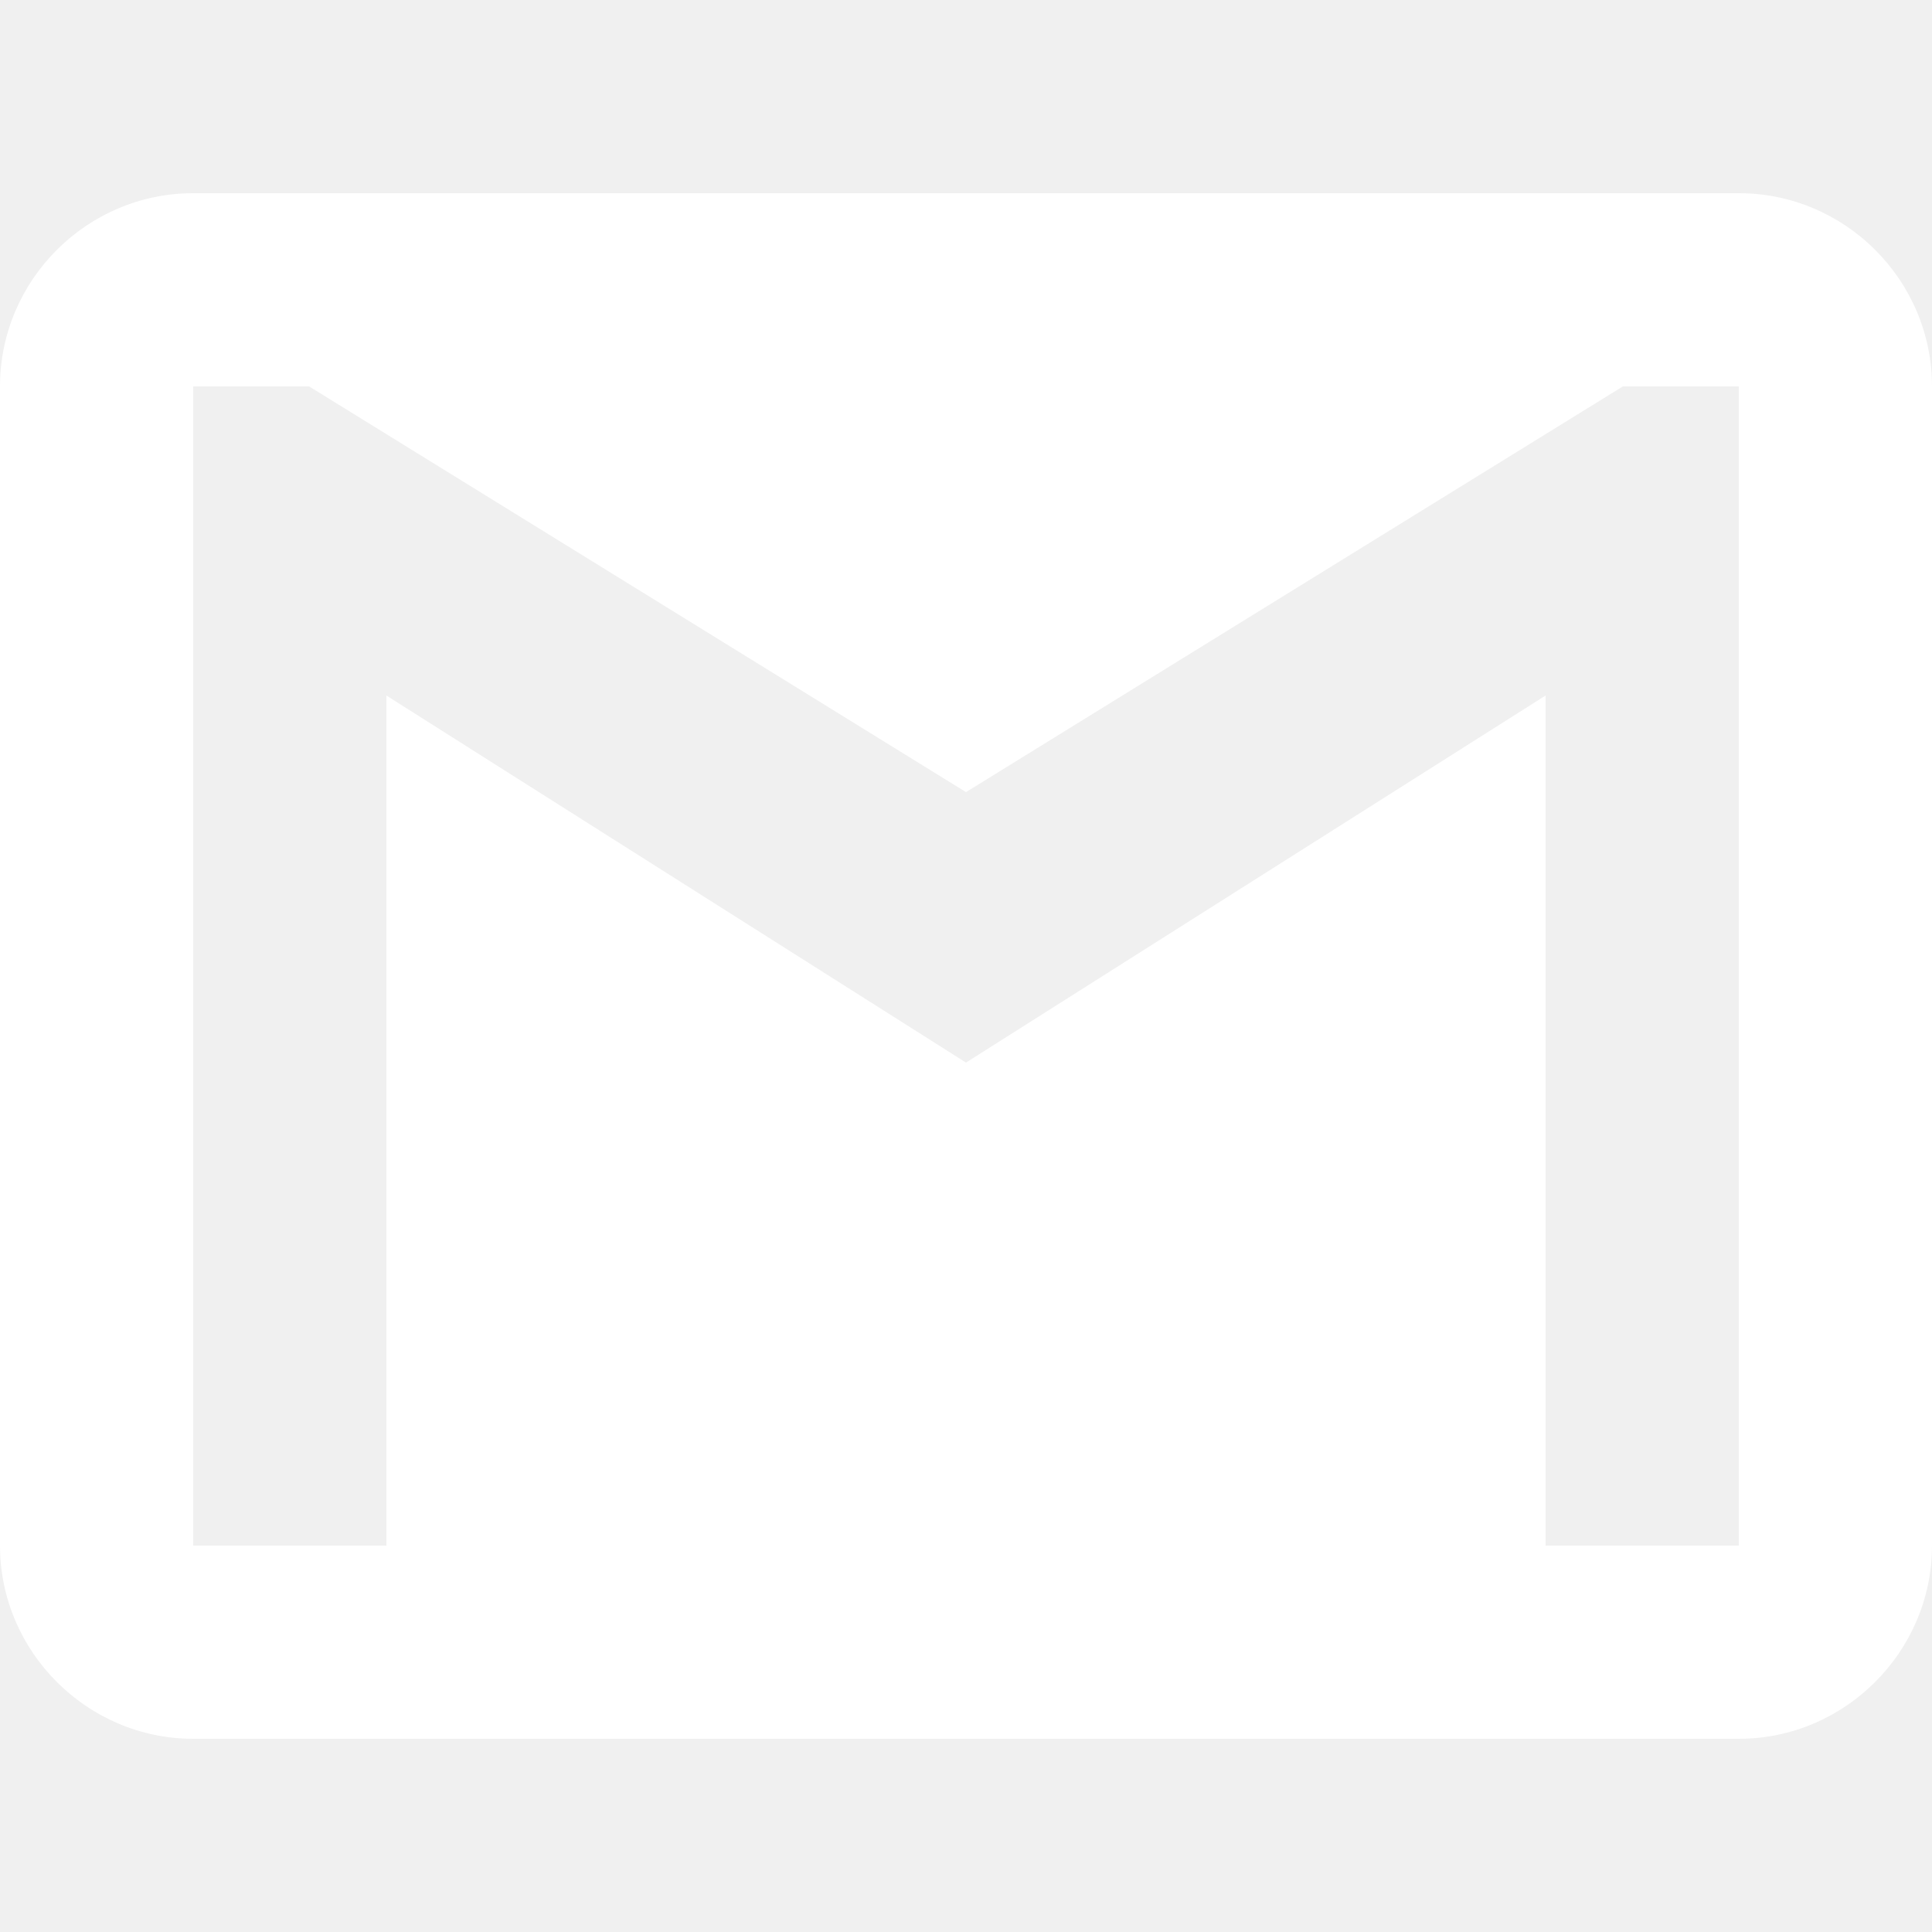
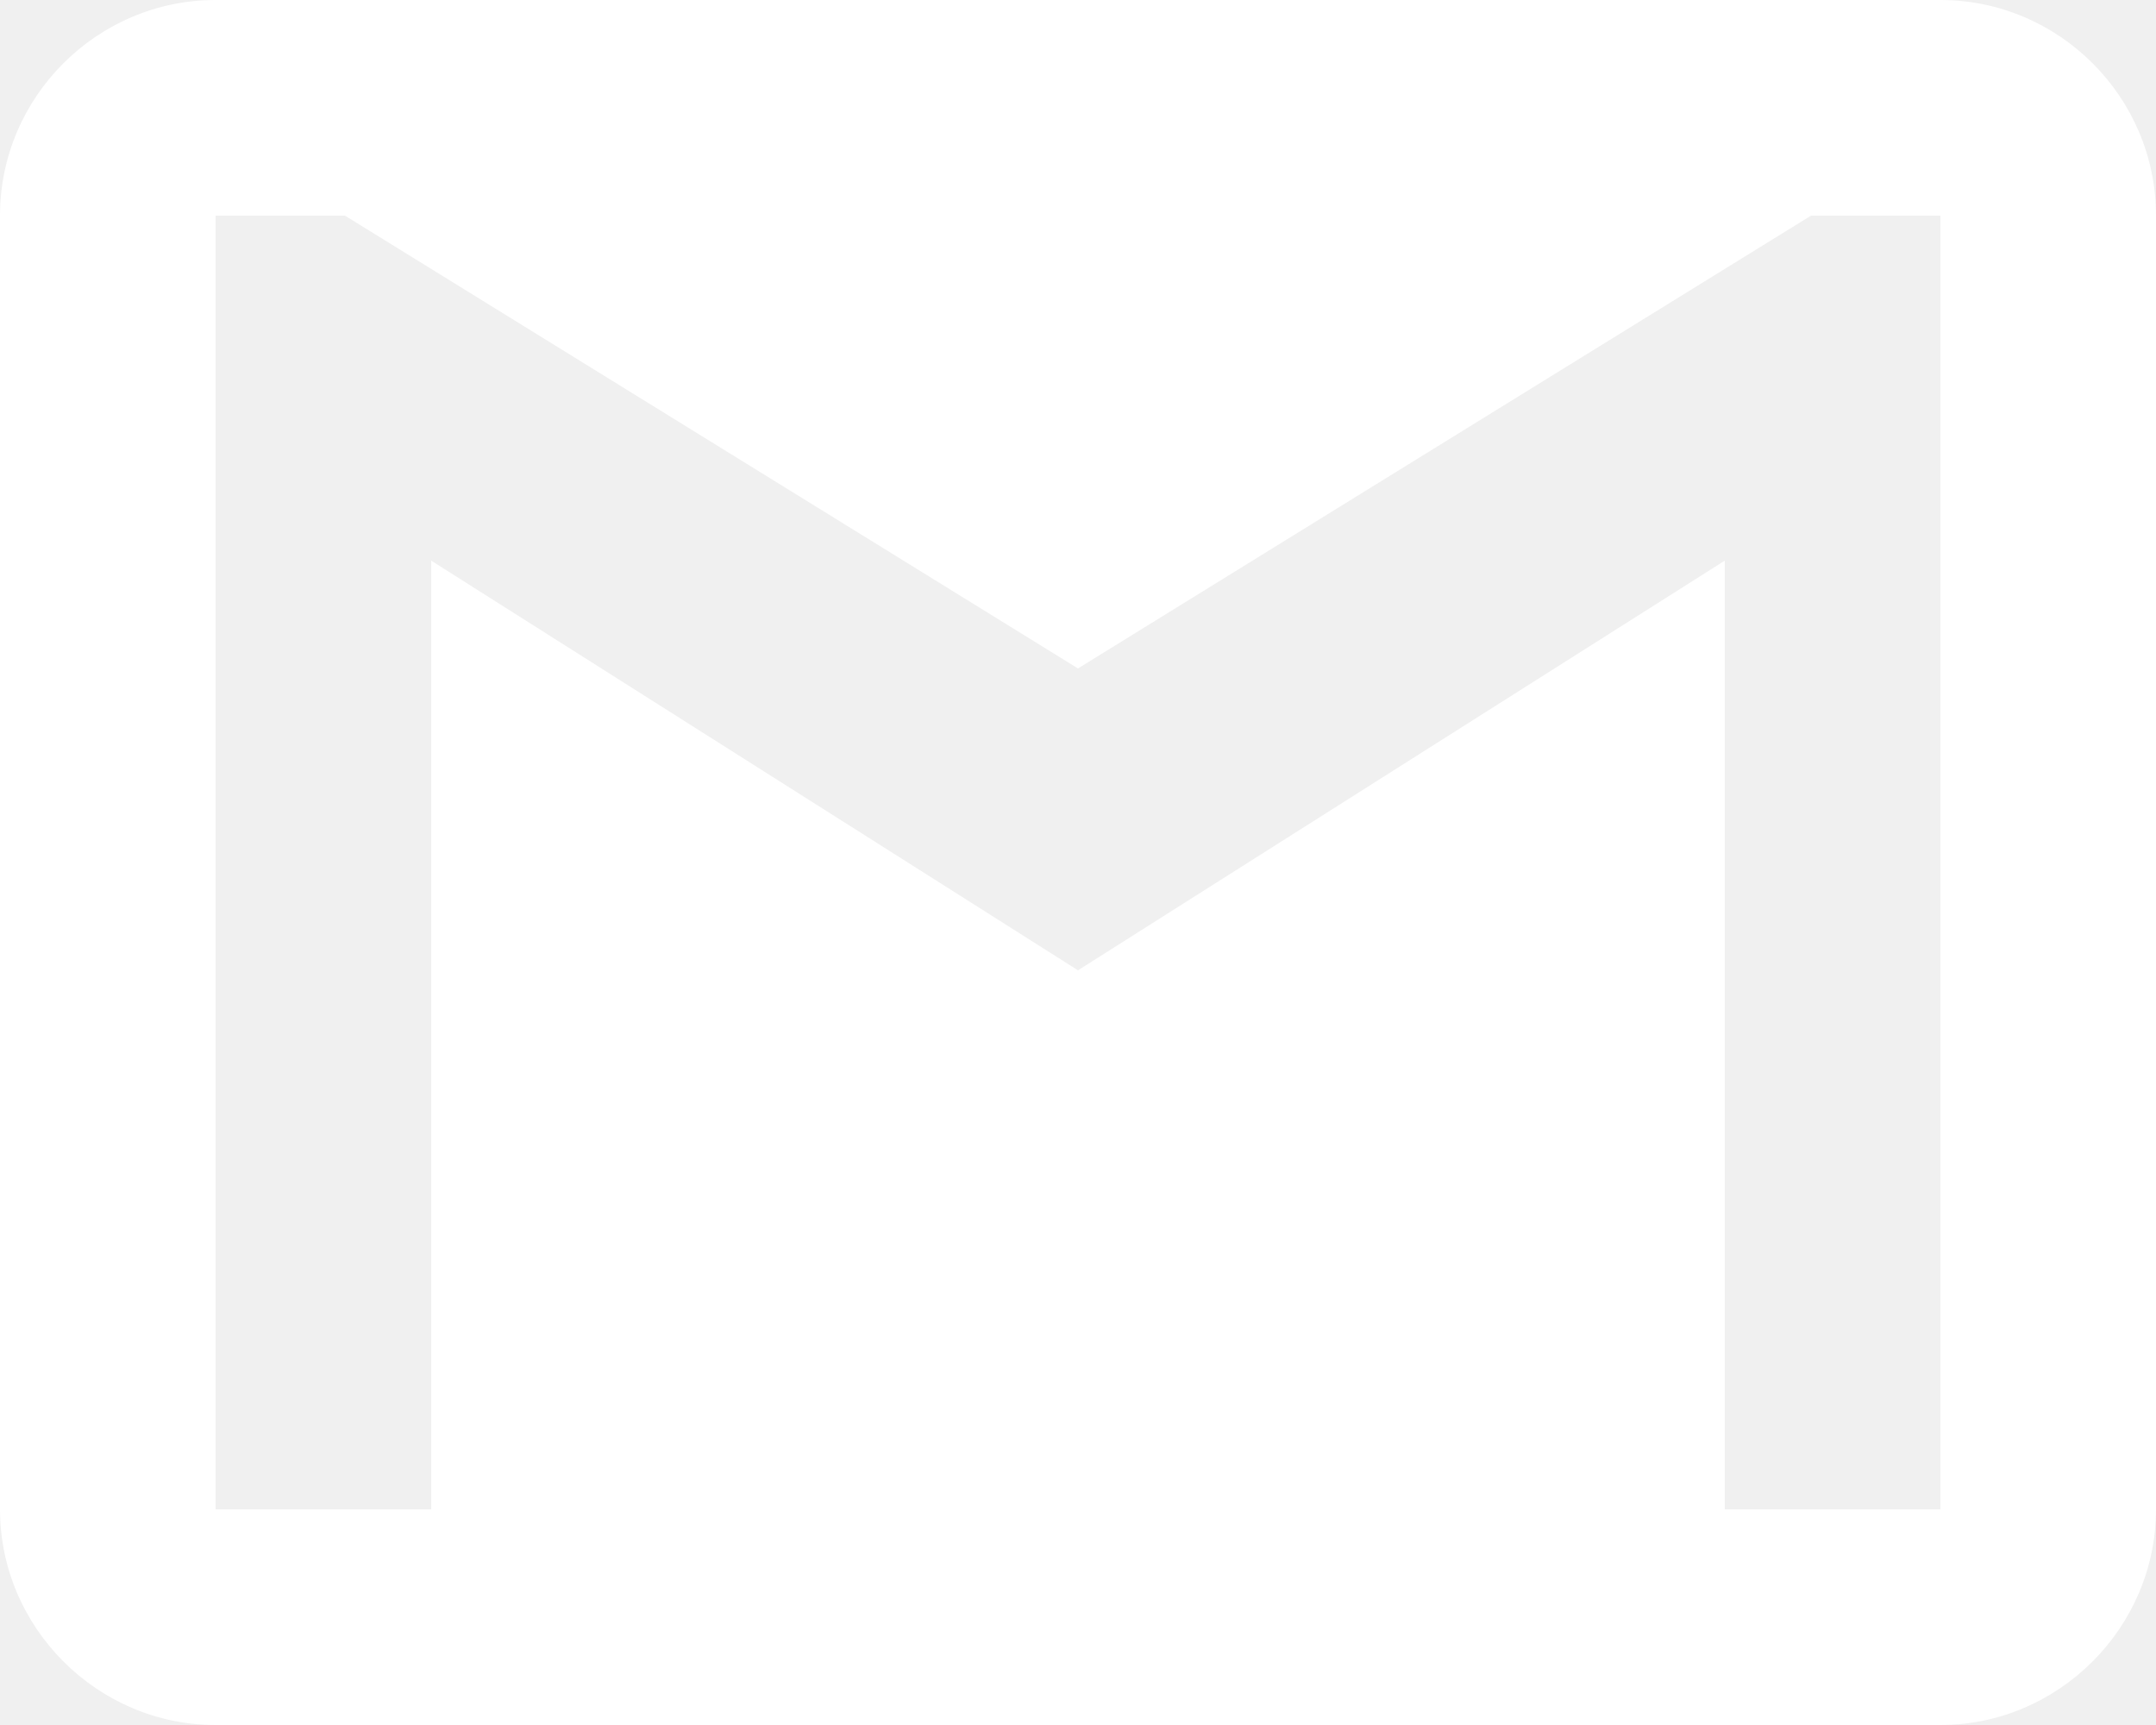
- <svg xmlns="http://www.w3.org/2000/svg" version="1.1" id="Capa_1" x="0px" y="0px" width="510px" height="510px" viewBox="0 0 510 510" style="enable-background:new 0 0 510 510;" xml:space="preserve">
+ <svg xmlns="http://www.w3.org/2000/svg" version="1.1" id="Capa_1" x="0px" y="0px" width="640px" height="512px" viewBox="0 0 640 512" style="enable-background:new 0 0 640 512;" xml:space="preserve">
  <style type="text/css">
	.st0{fill:#FFFFFF;}
</style>
  <g>
    <g id="gmail">
-       <path class="st0" d="M459,51H51C23,51,0,73.9,0,102v306c0,28,23,51,51,51h408c28,0,51-23,51-51V102C510,73.9,487,51,459,51z     M459,408h-51V183.6l-153,96.9l-153-96.9V408H51V102h30.6L255,209.1L428.4,102H459V408z" />
+       <path class="st0" d="M576,0H64C28.9,0,0,28.7,0,64v384c0,35.1,28.9,64,64,64h512c35.1,0,64-28.9,64-64V64C640,28.7,611.1,0,576,0z     M576,448h-64V166.4L320,288L128,166.4V448H64V64h38.4L320,198.4L537.6,64H576V448z" />
    </g>
  </g>
</svg>
